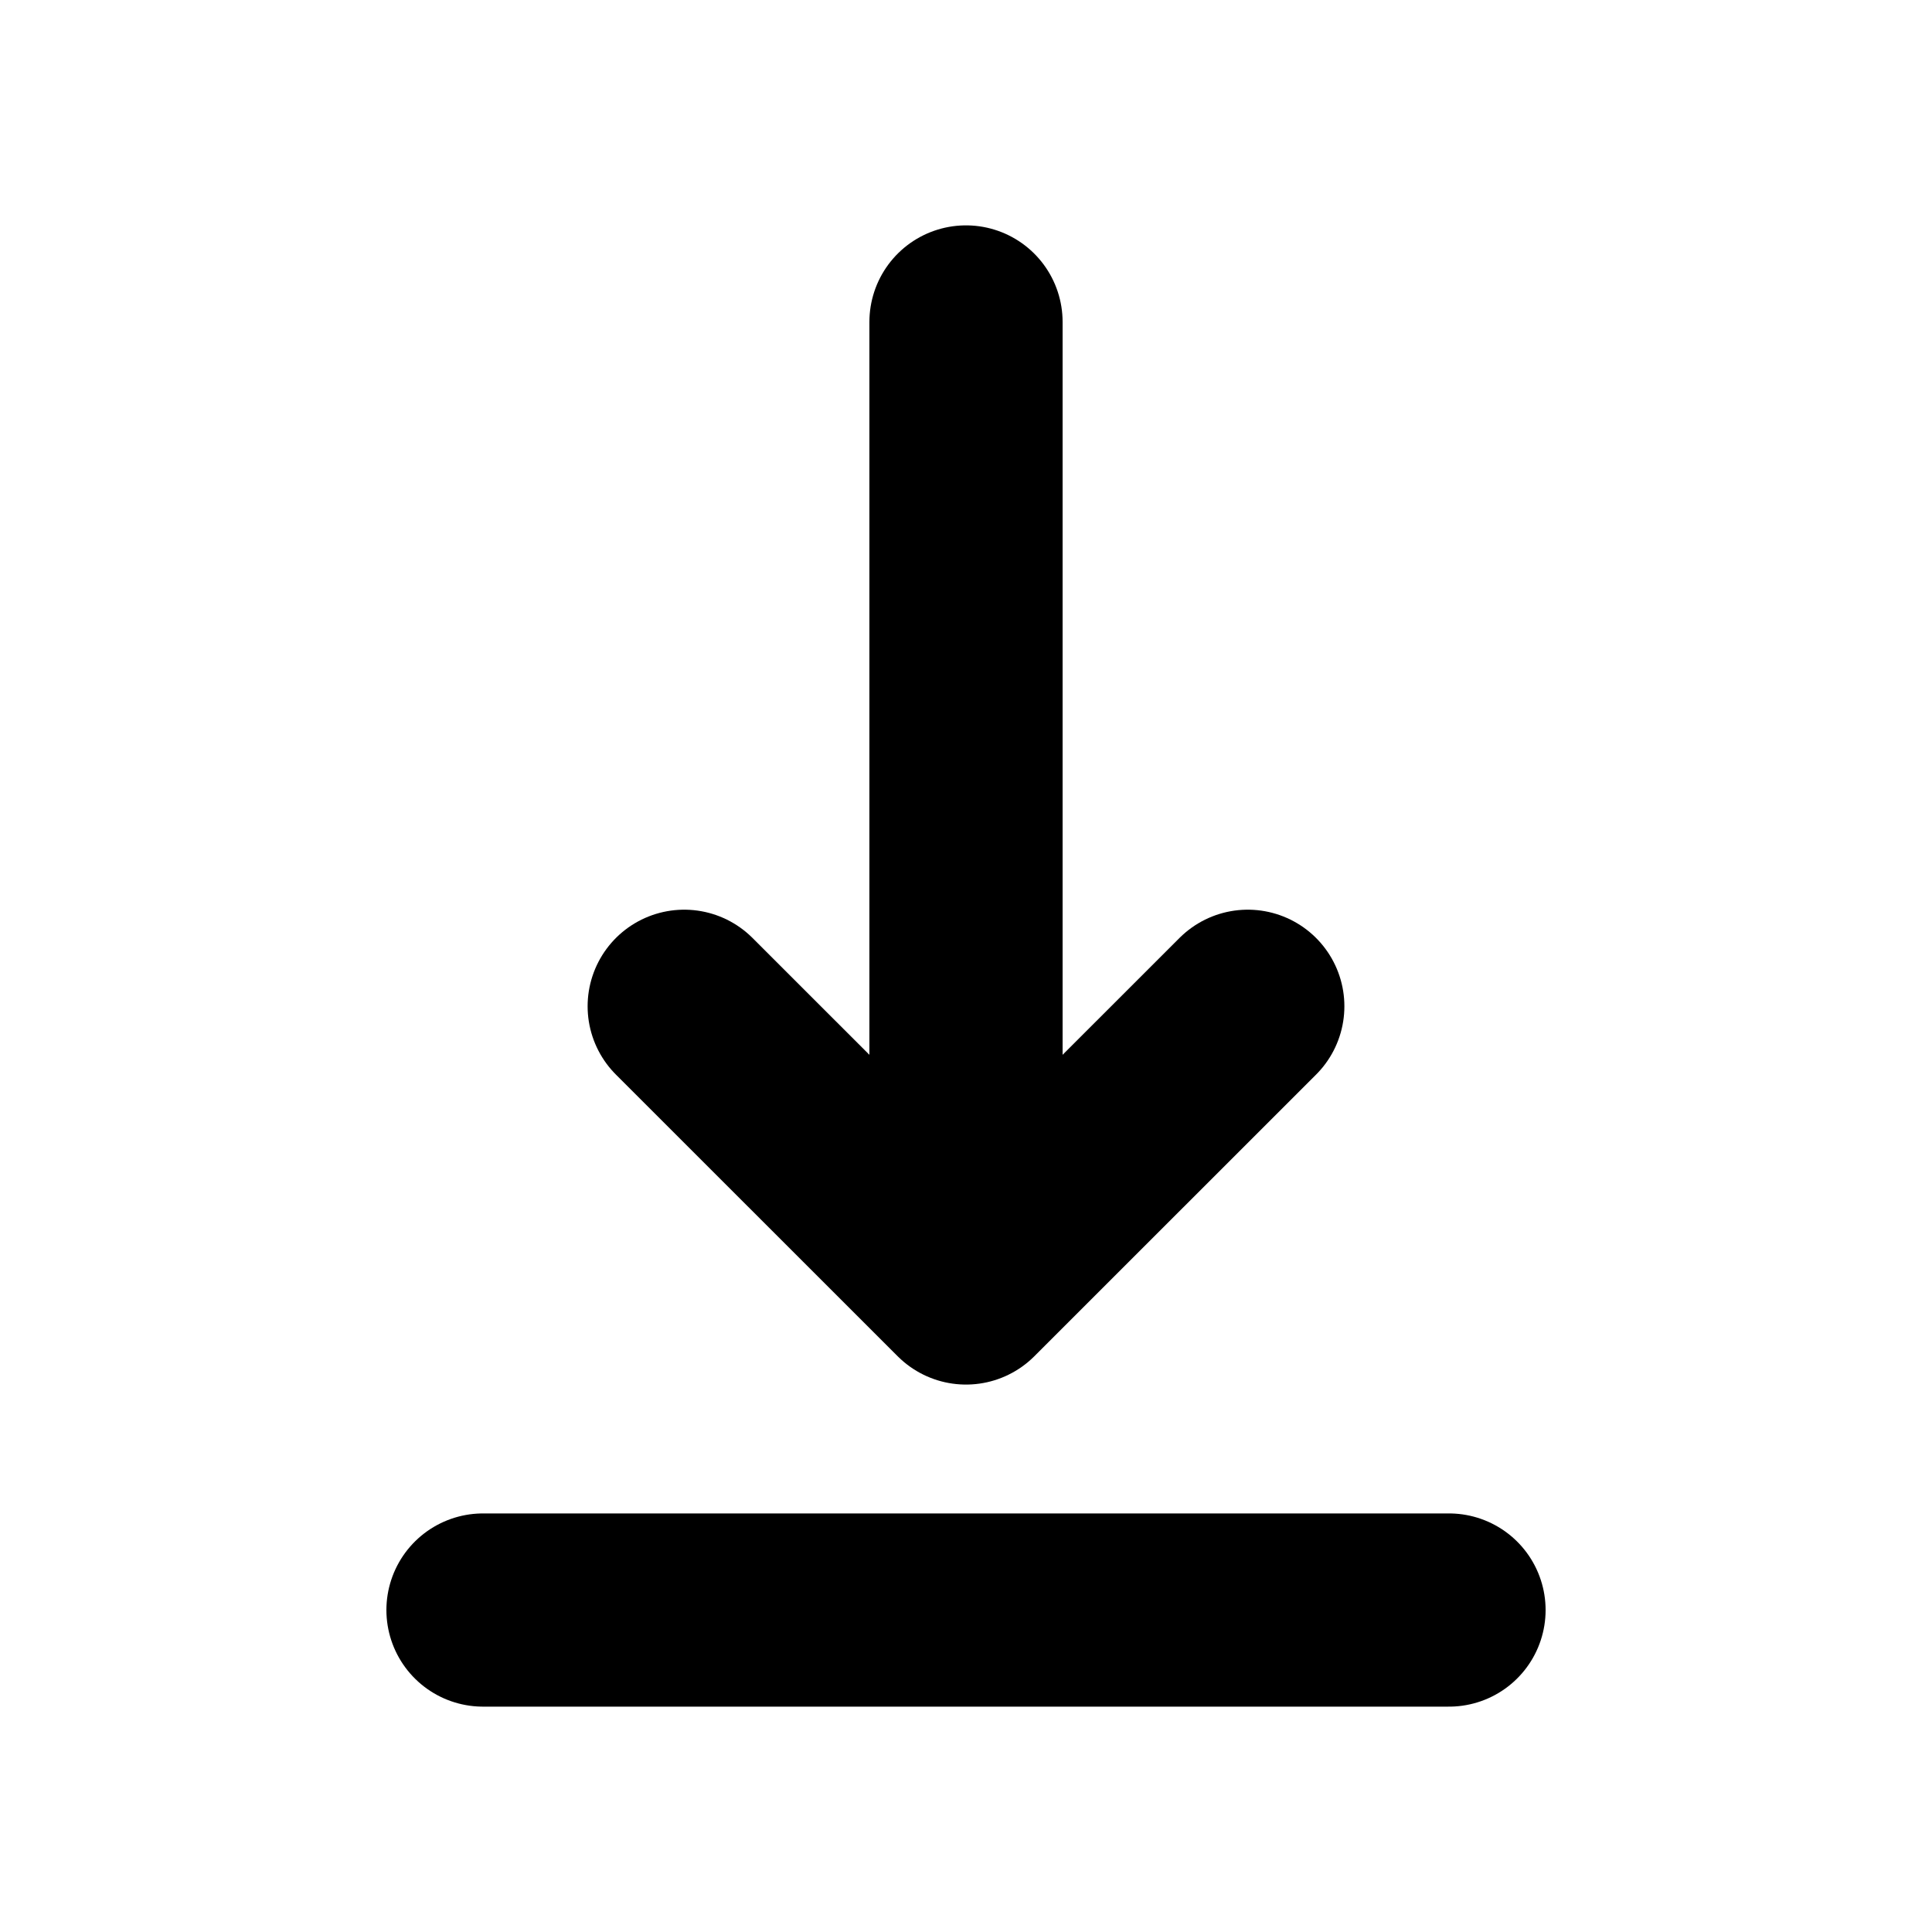
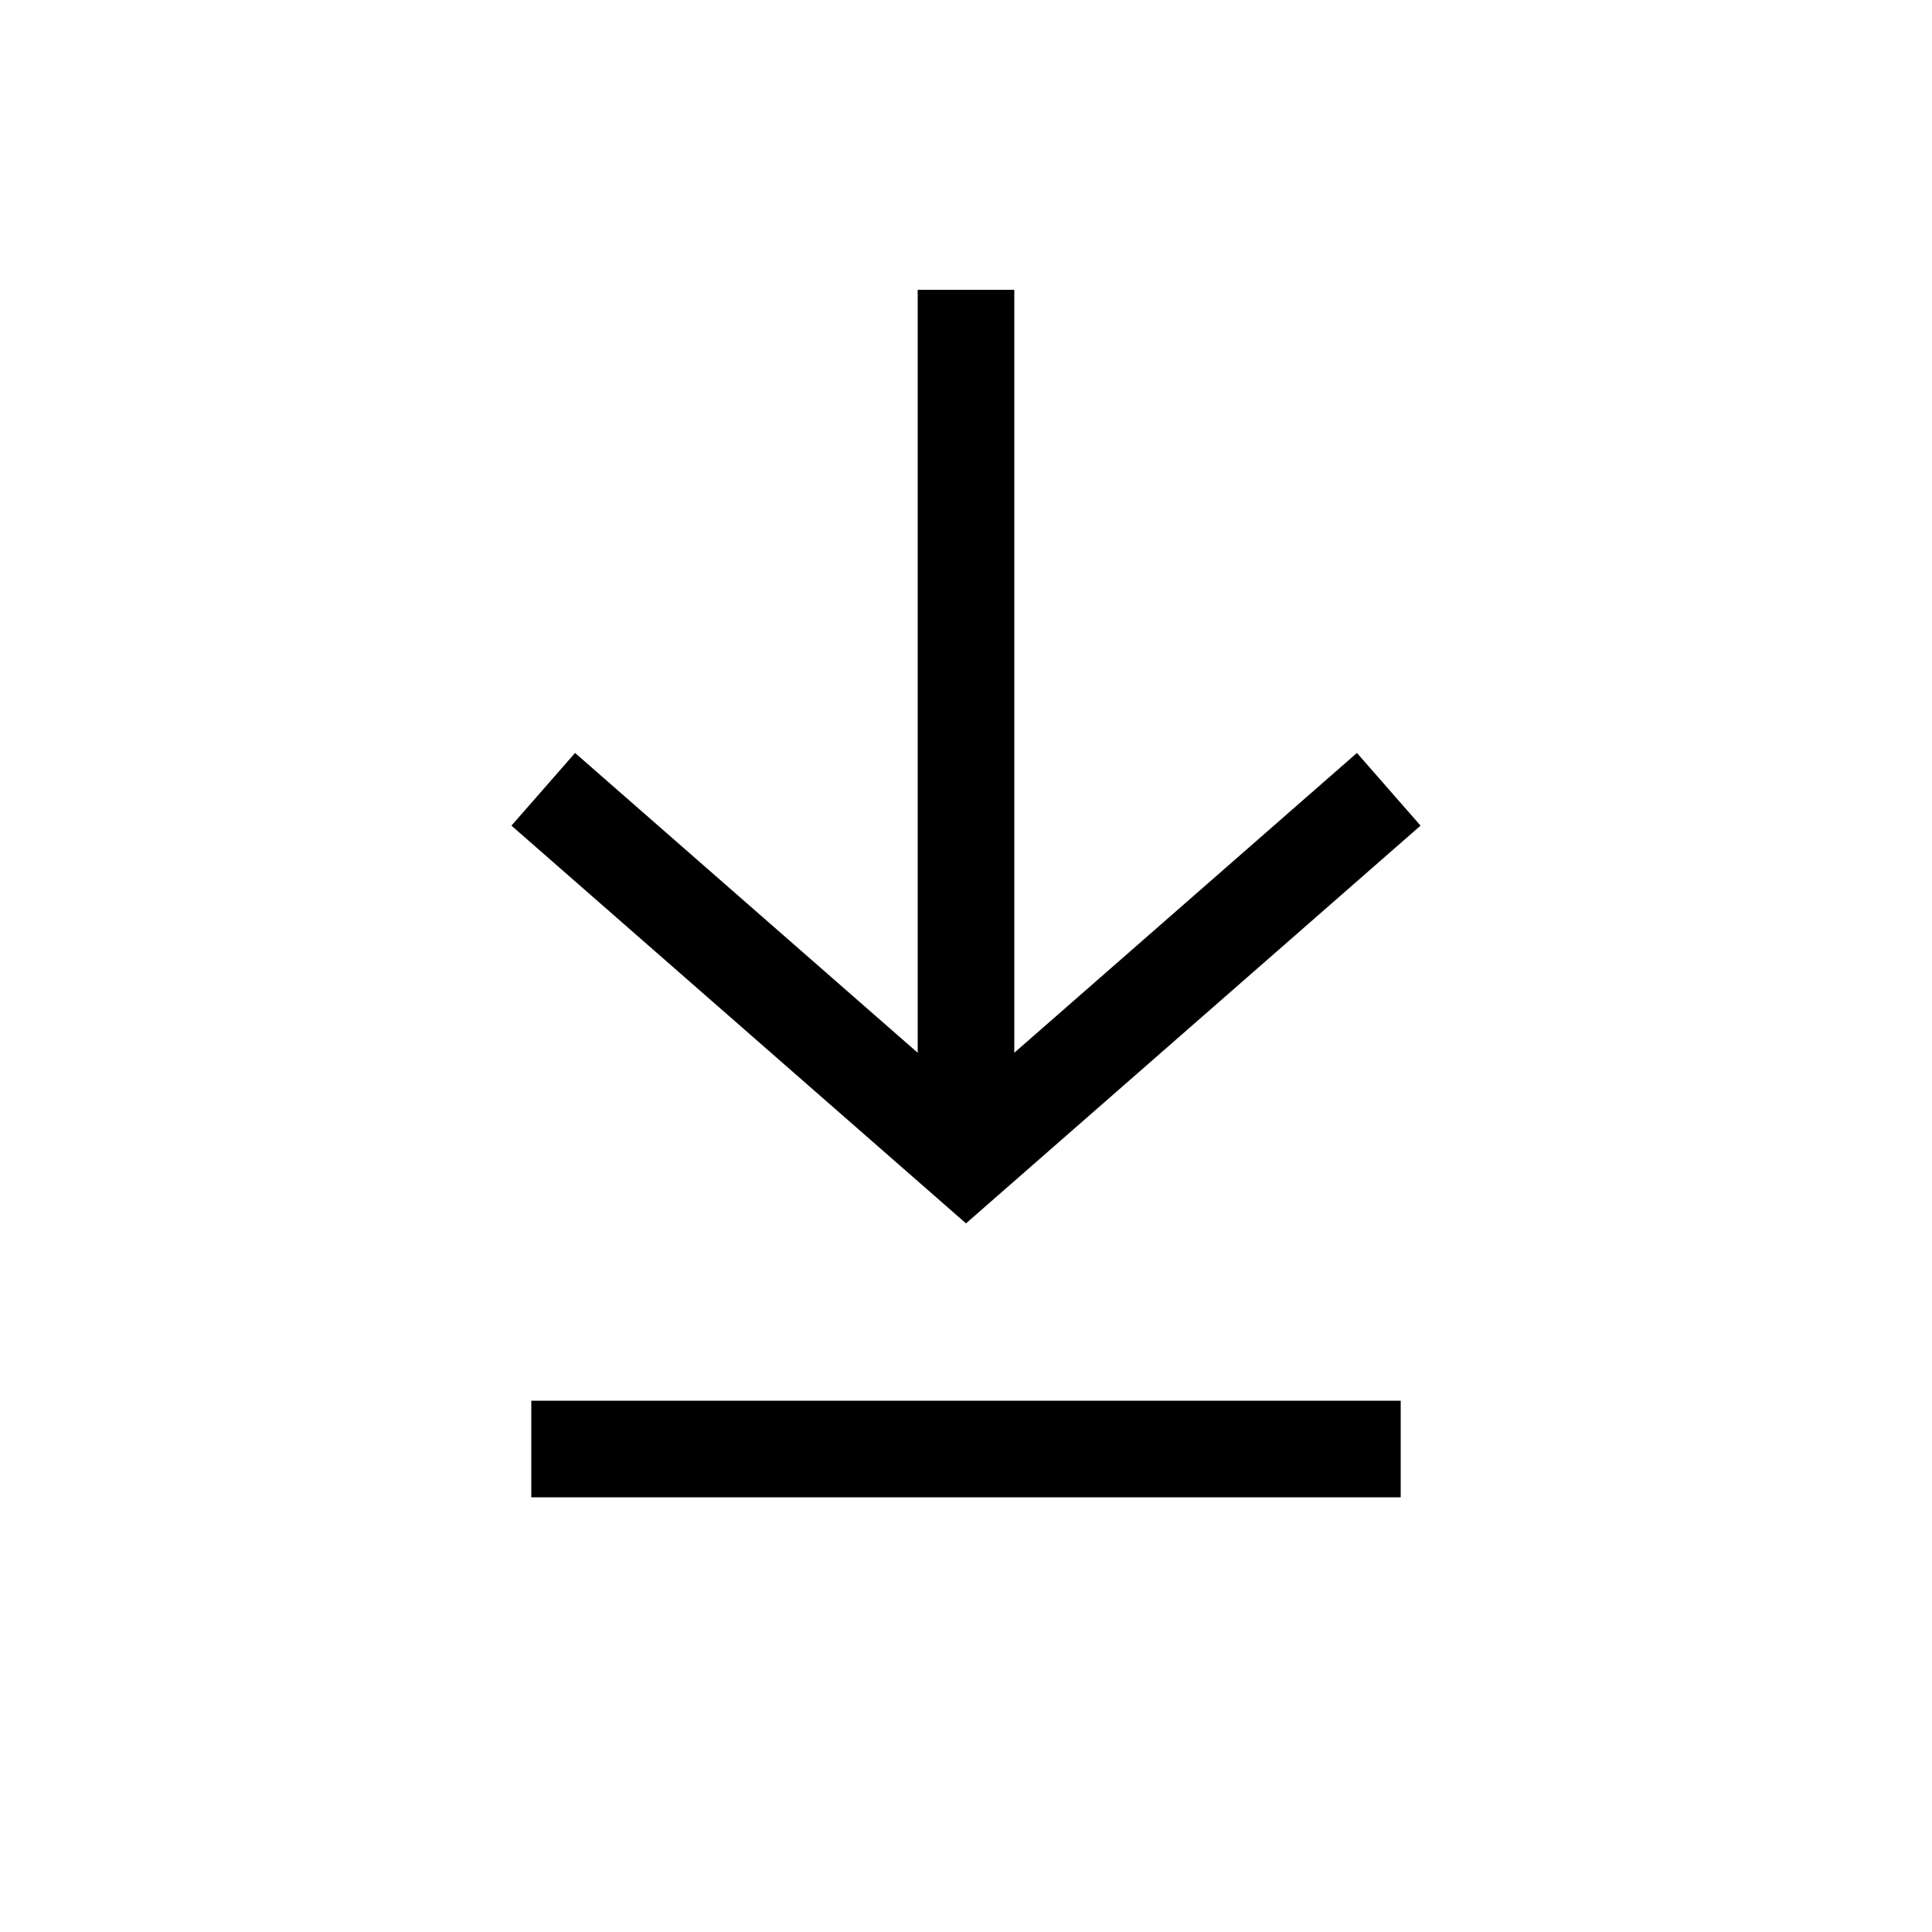
- <svg xmlns="http://www.w3.org/2000/svg" fill="none" viewBox="0 0 20 20">
-   <path stroke="currentColor" stroke-linecap="round" stroke-linejoin="round" stroke-width="2" d="M5 16.667h10M10 3.333v10m0 0 2.917-2.916M10 13.333l-2.917-2.916" />
+ <svg xmlns="http://www.w3.org/2000/svg" width="40" height="40" viewBox="0 0 40 40" fill="none">
+   <path d="M29 31H11V29H29V31ZM21 21.796L27.342 16.247L28.094 15.589L29.411 17.094L28.658 17.753L20.658 24.753L20 25.329L19.342 24.753L11.342 17.753L10.589 17.094L11.906 15.589L12.658 16.247L19 21.796V6H21V21.796Z" fill="currentColor" />
</svg>
